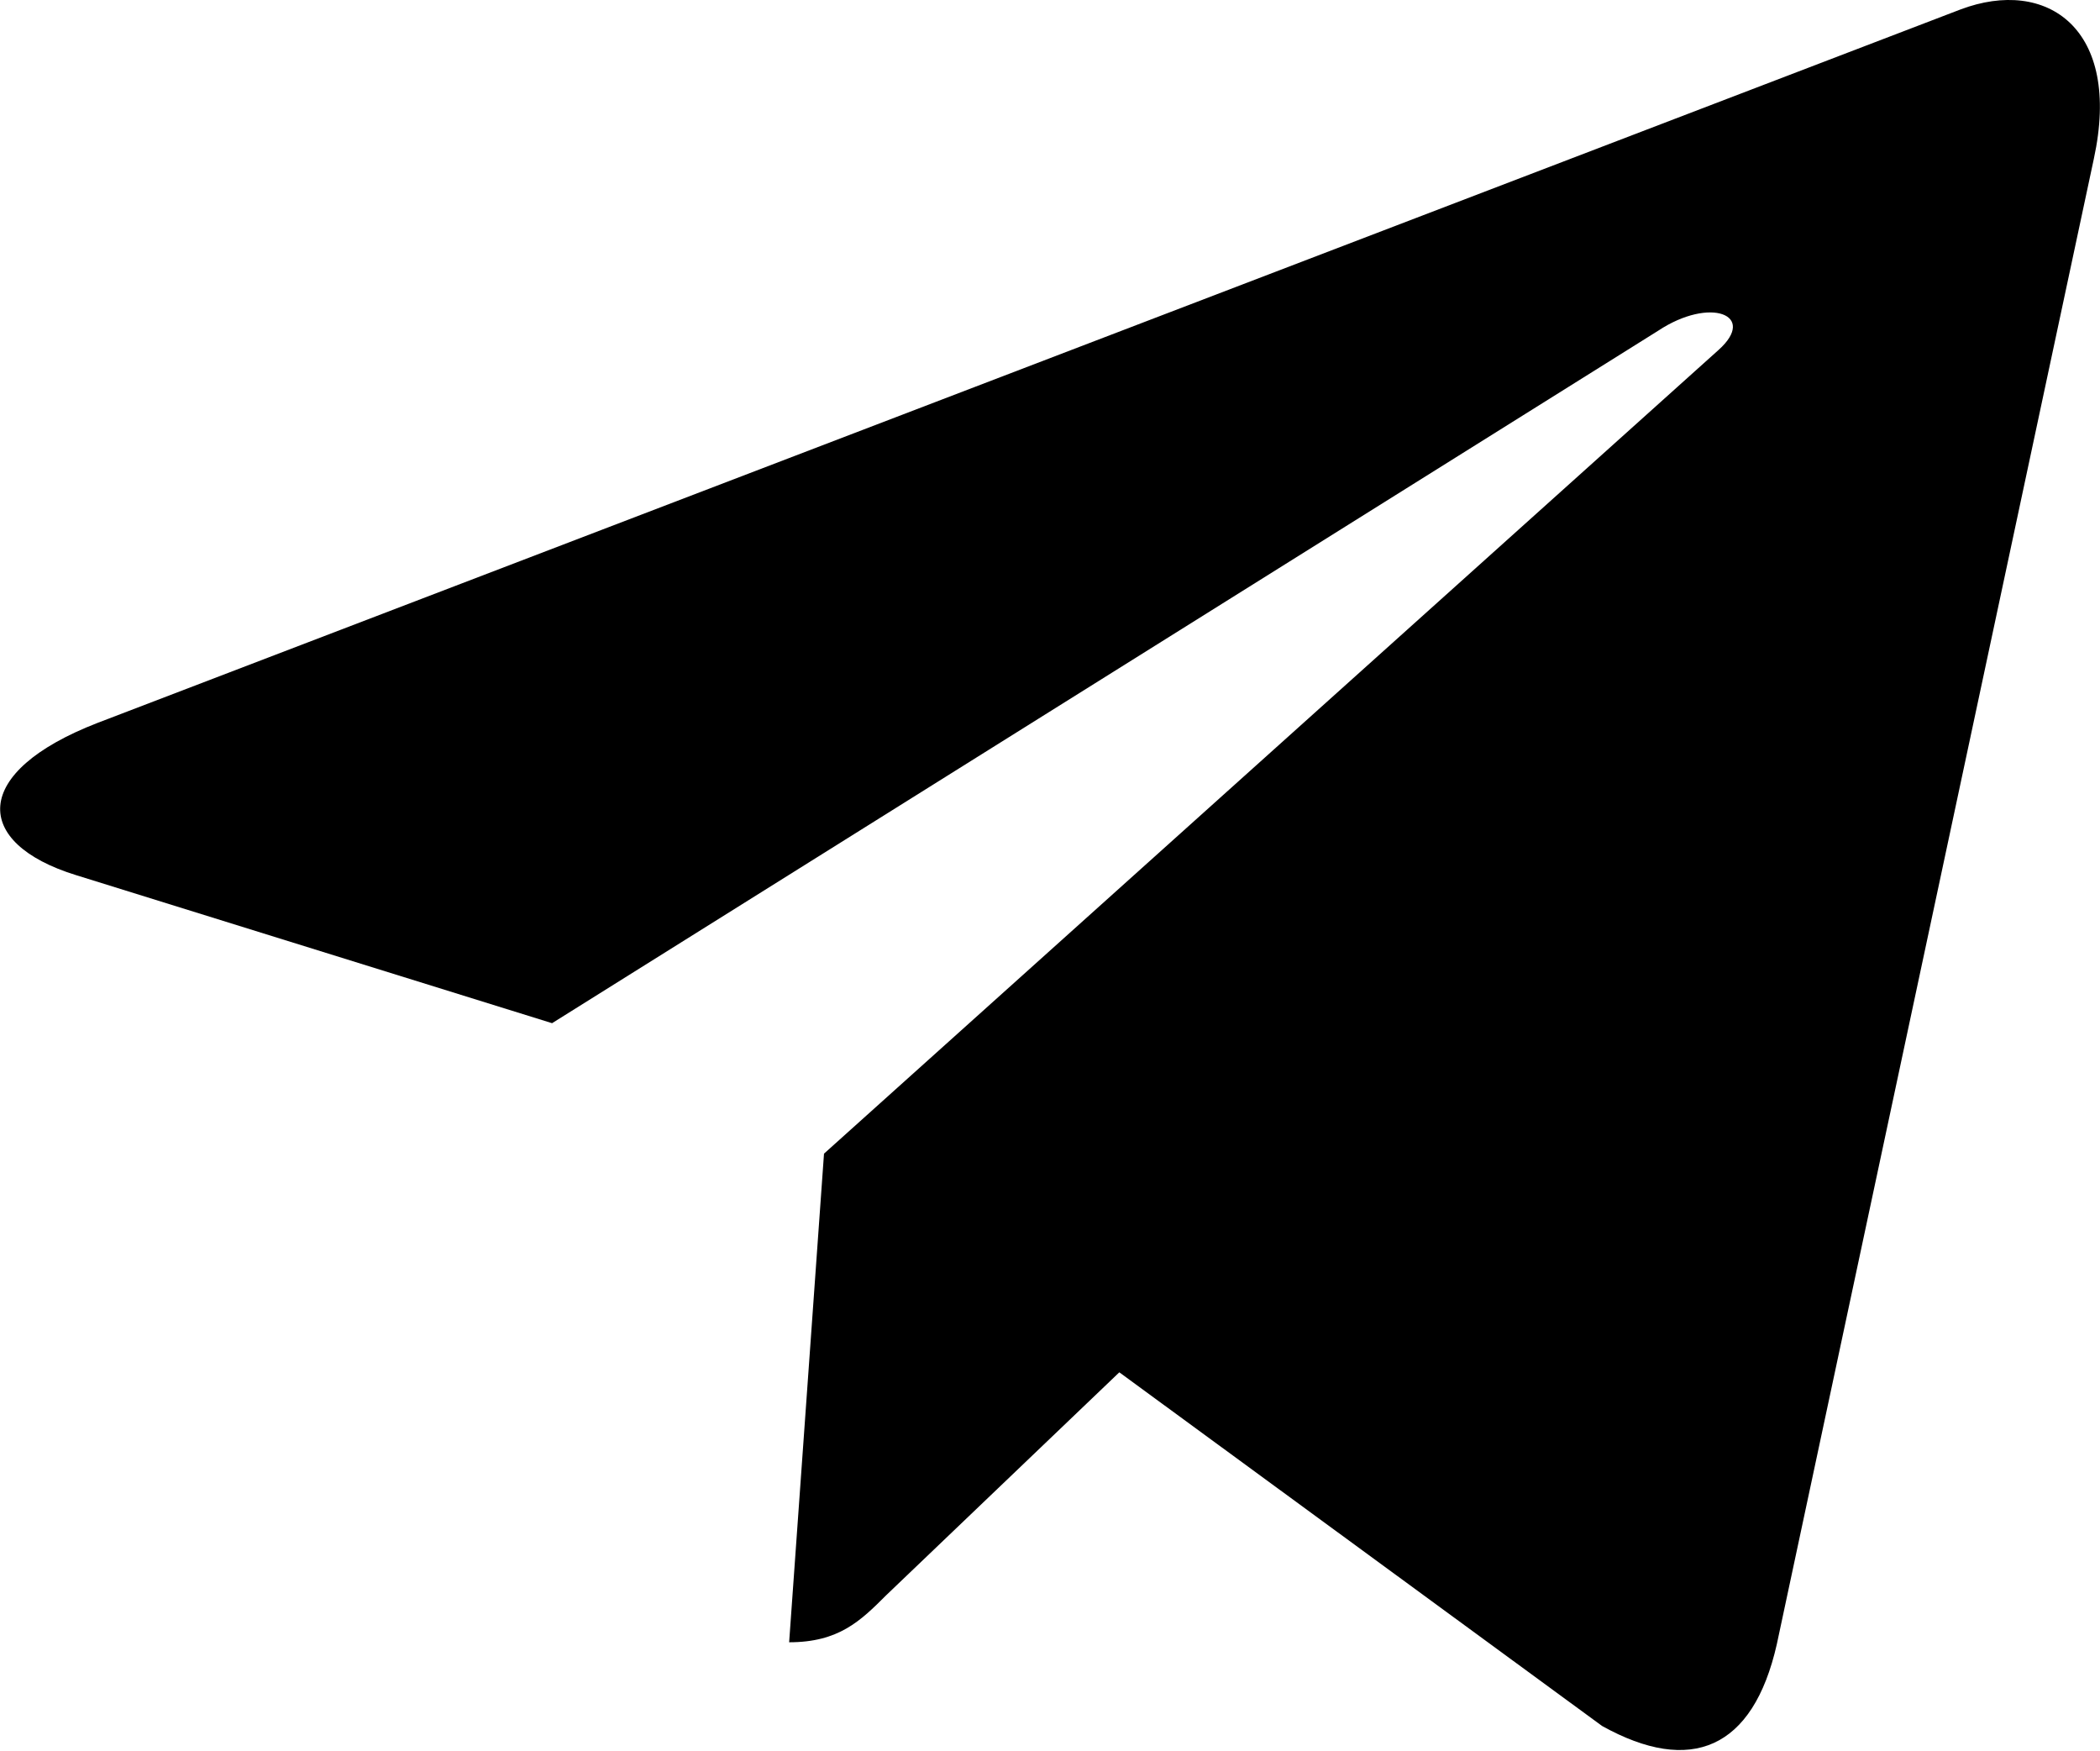
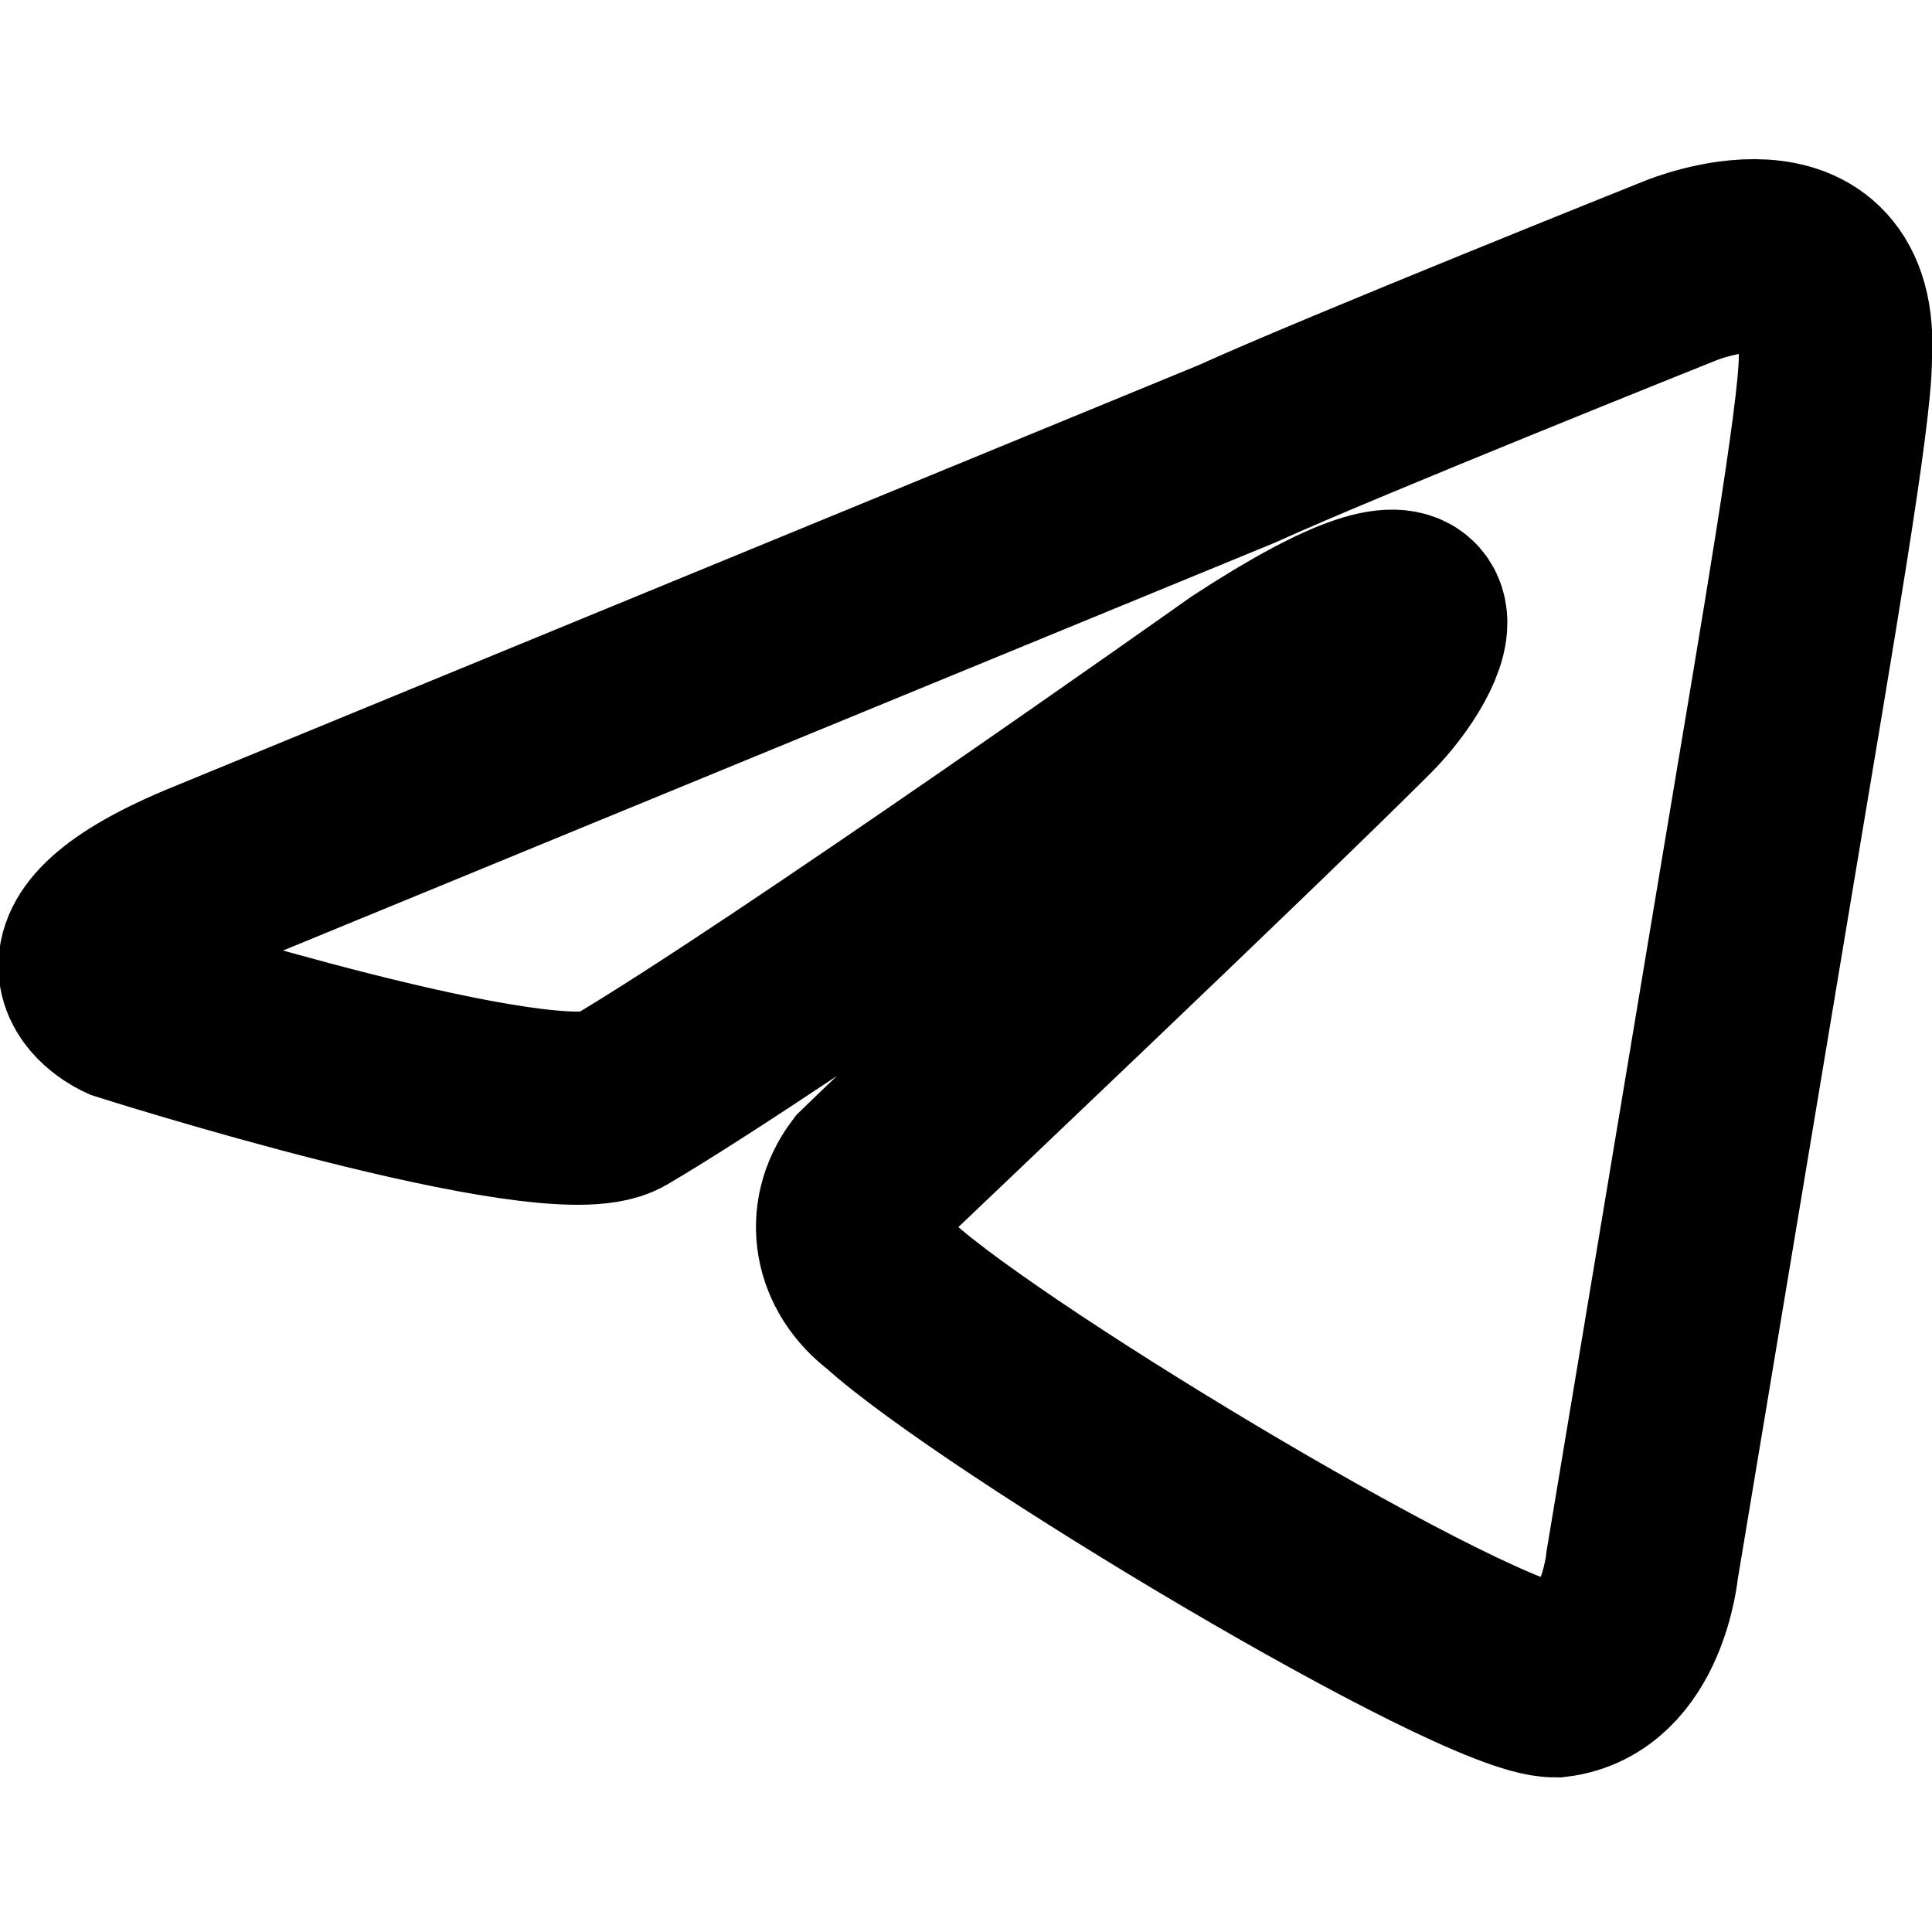
- <svg xmlns="http://www.w3.org/2000/svg" version="1.1" x="0" y="0" viewBox="0 0 512 426.7" xml:space="preserve">
-   <path d="M200.9 281.2l-8.5 119.1c12.1 0 17.4-5.2 23.7-11.5l56.8-54.3 117.7 86.2c21.6 12 36.8 5.7 42.6-19.9l77.3-362.1C517.4 6.9 499-5.6 478 2.3L23.8 176.2c-31 12-30.5 29.3-5.3 37.1l116.1 36.1L404.3 80.6c12.7-8.4 24.2-3.8 14.7 4.7L200.9 281.2z" />
+ <svg xmlns="http://www.w3.org/2000/svg" viewBox="0 0 20 20">
+   <path fill="none" stroke="currentColor" stroke-width="2" d="M2.1 9.1l10.7-4.4c1.1-.5 4.6-1.9 4.6-1.9s1.7-.7 1.6.9c0 .6-.4 2.9-.8 5.3L17 16.2s-.1 1.1-.9 1.2c-.8 0-5.8-3-6.9-4-.4-.3-.5-.8-.2-1.2.1-.1 3.9-3.7 5.1-4.9.6-.6 1.1-1.8-1.2-.3 0 0-4.8 3.4-6.5 4.4-.7.4-5.1-1-5.1-1s-1.1-.5.8-1.3z" />
</svg>
